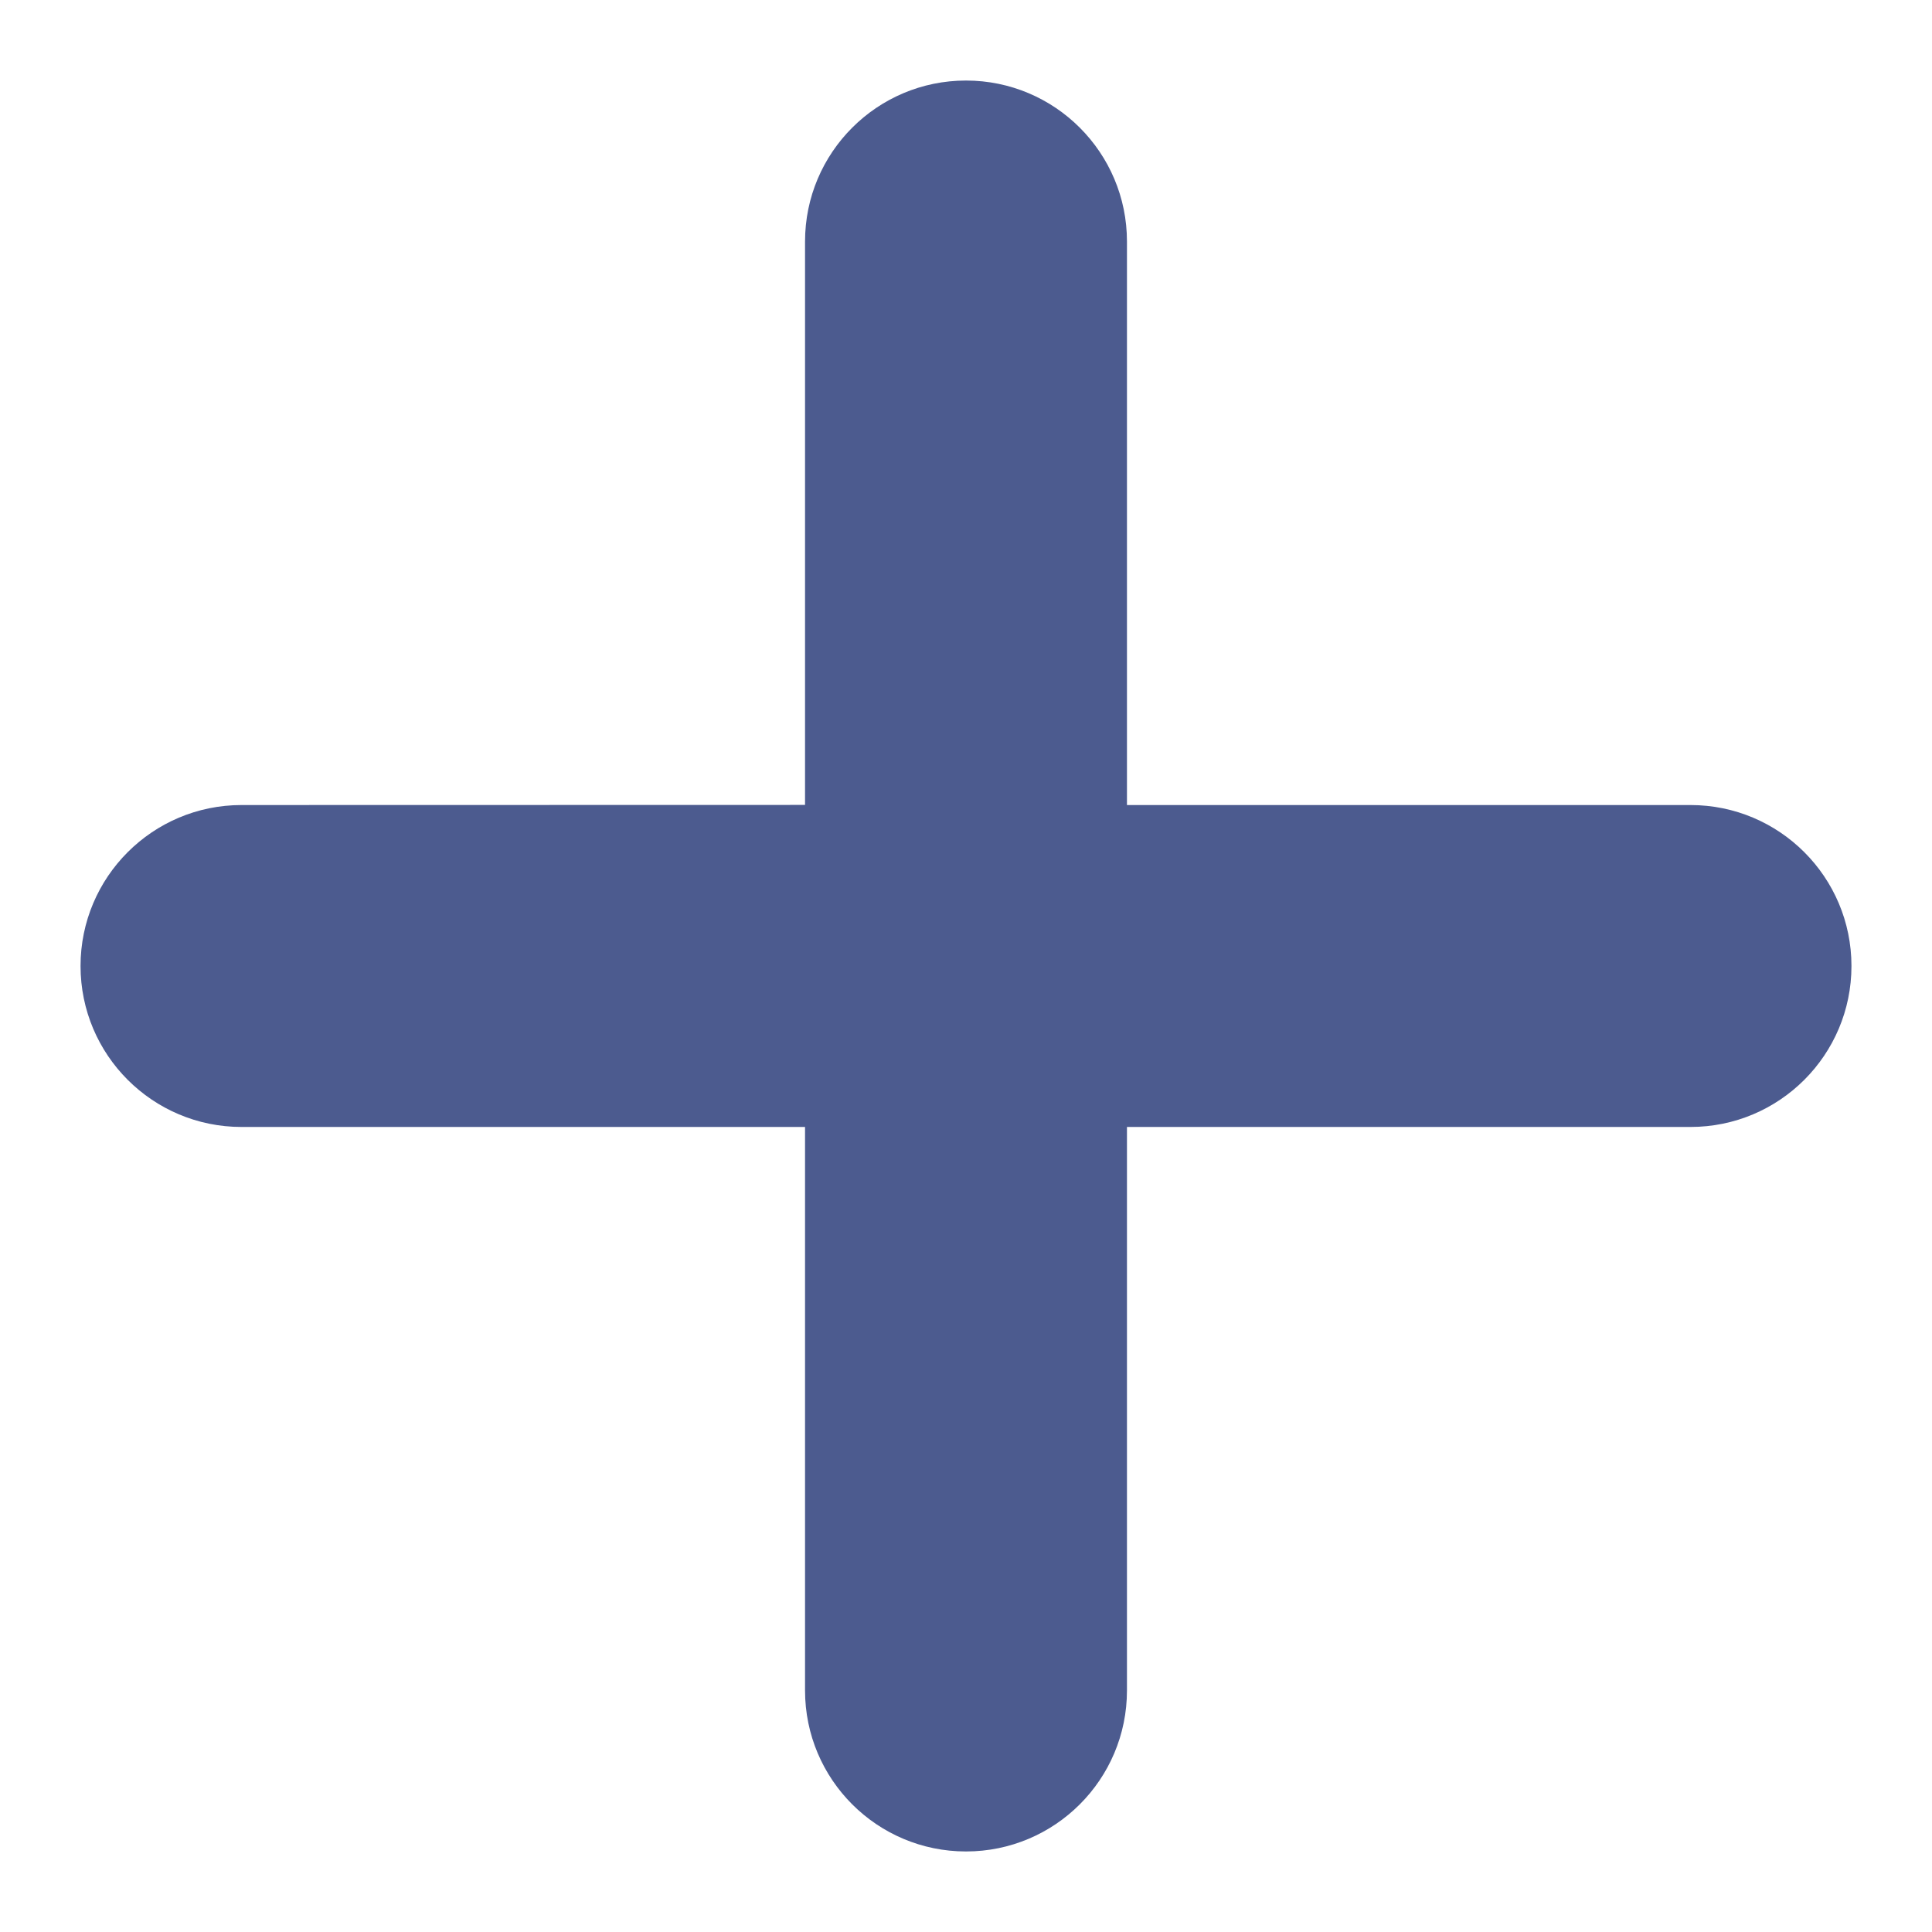
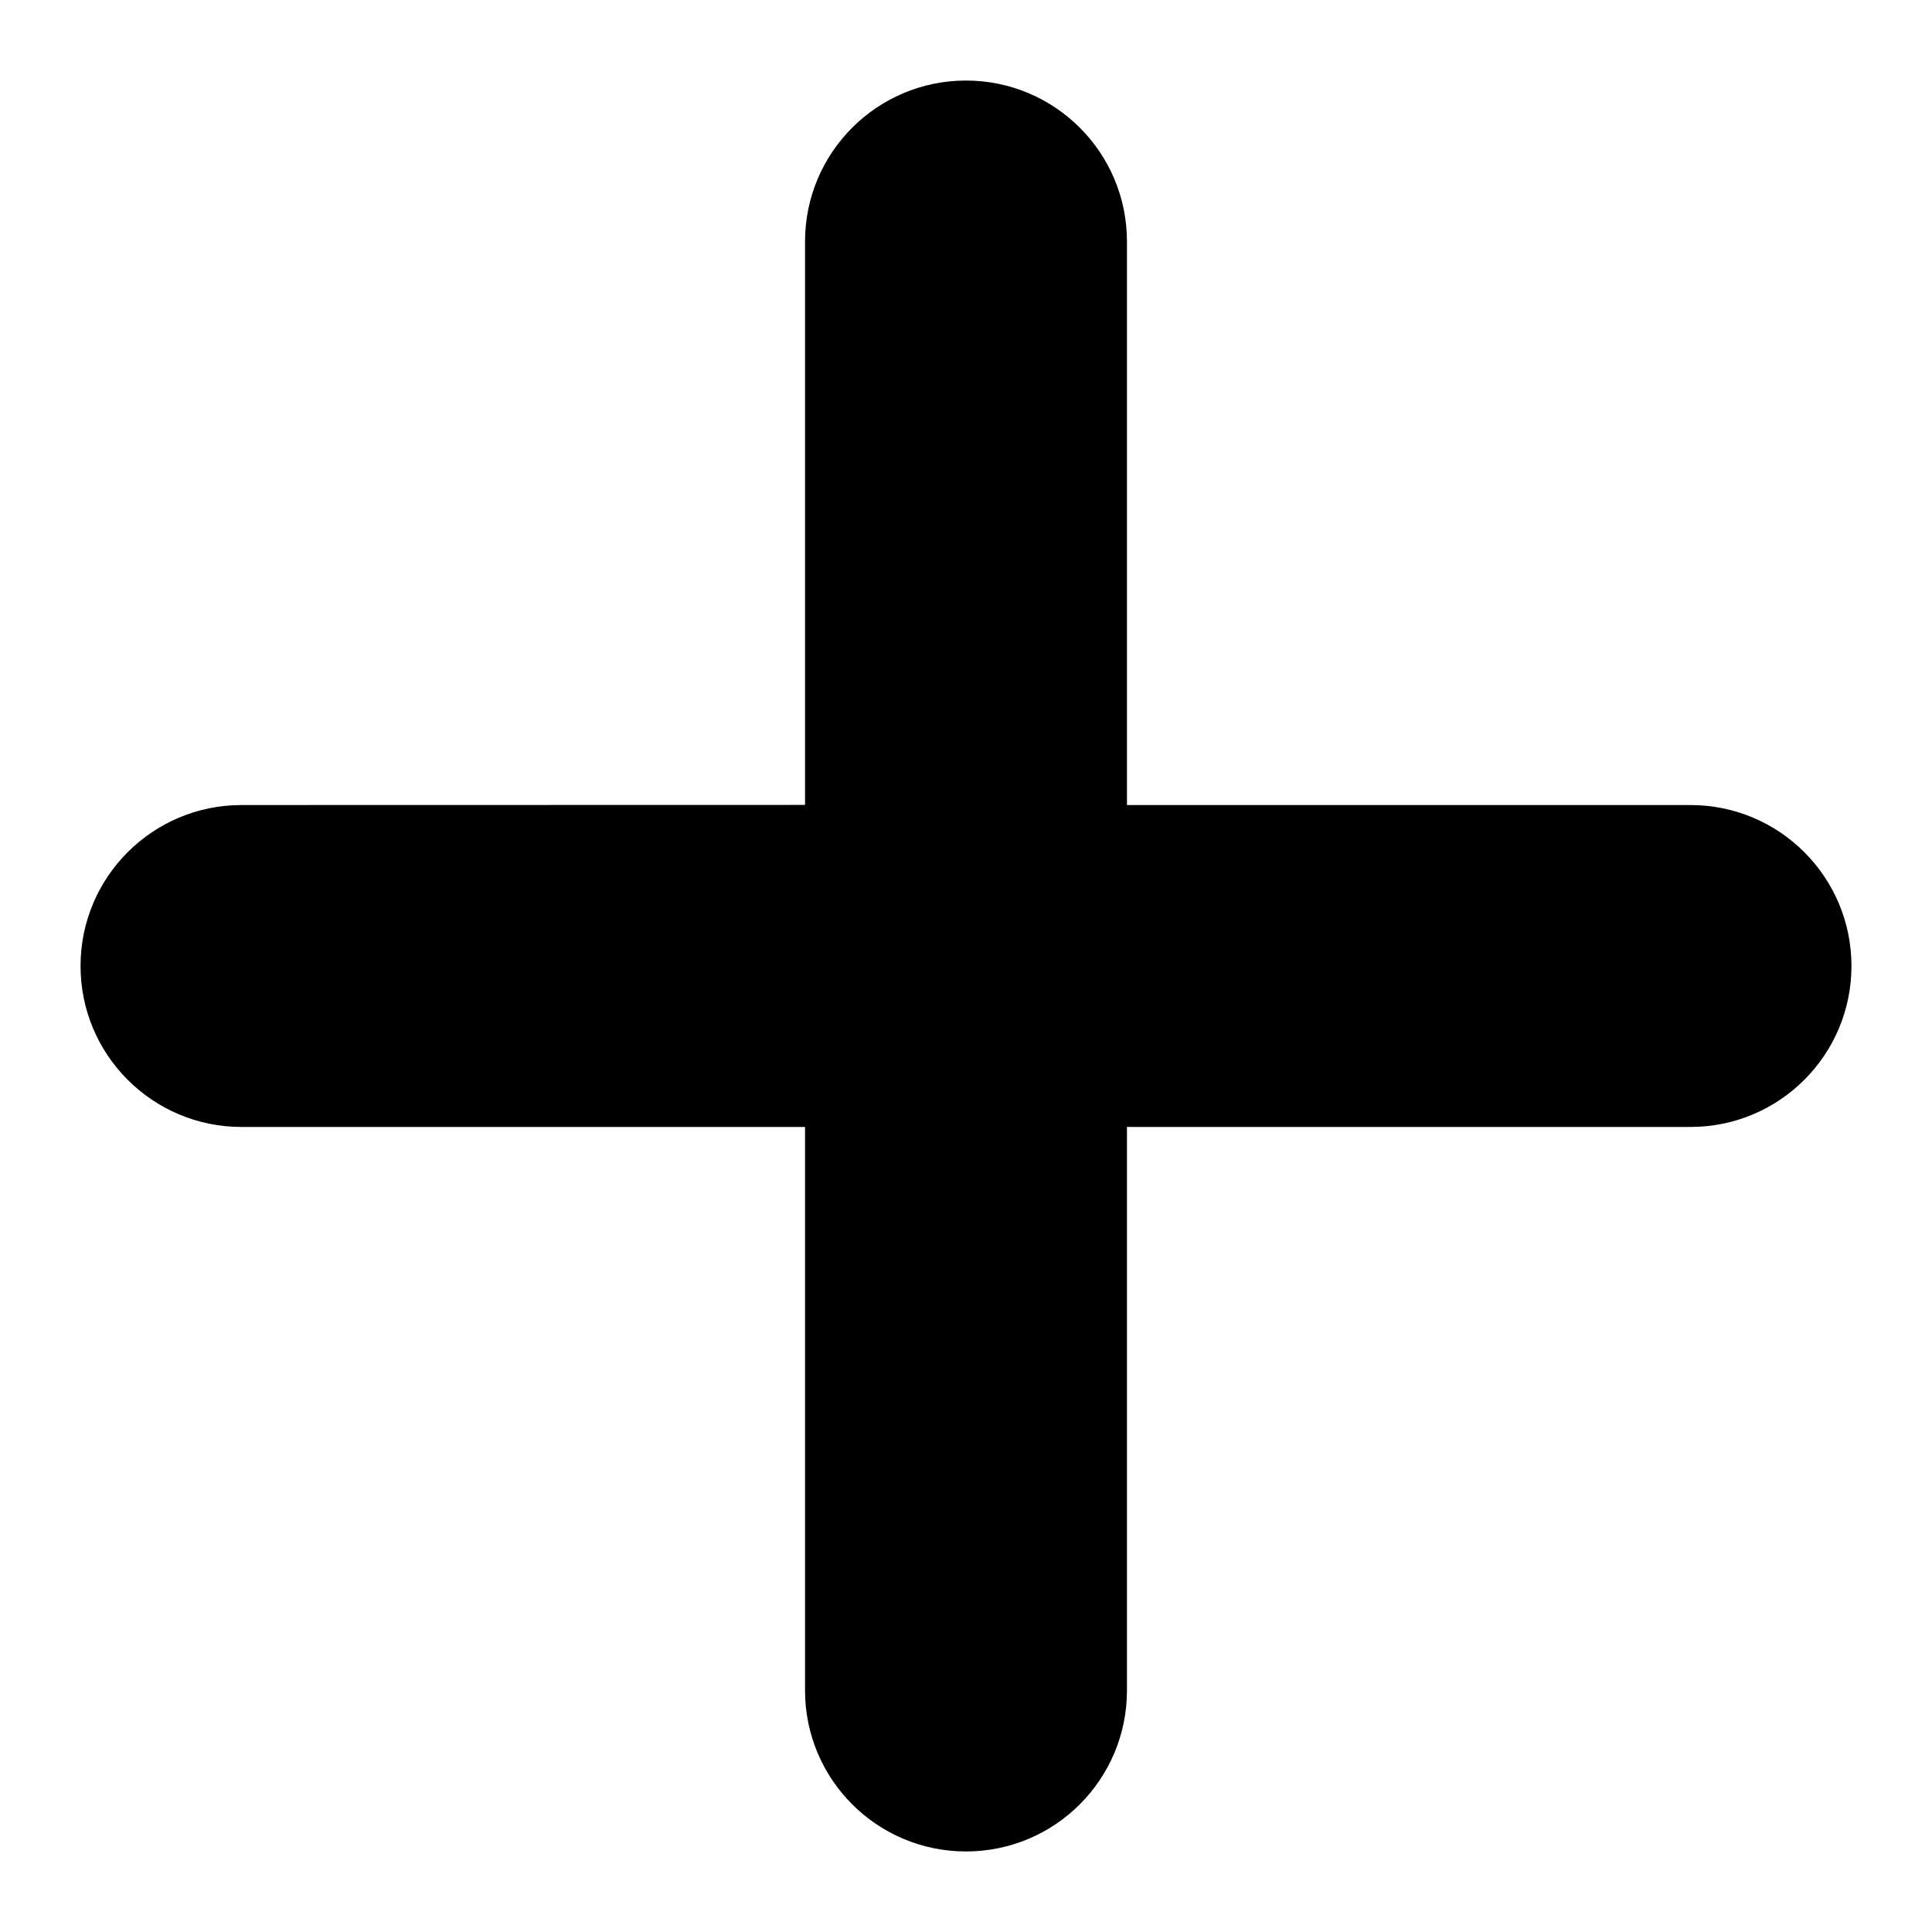
<svg xmlns="http://www.w3.org/2000/svg" width="16" height="16" viewBox="0 0 16 16">
-   <path d="M8 .667c.736 0 1.333.597 1.333 1.333v4.667H14a1.333 1.333 0 1 1 0 2.666H9.333V14a1.333 1.333 0 1 1-2.666 0V9.333H2a1.333 1.333 0 1 1 0-2.666l4.667-.001V2c0-.736.597-1.333 1.333-1.333z" fill="#4C5B8F" fill-rule="evenodd" />
+   <path d="M8 .667c.736 0 1.333.597 1.333 1.333v4.667H14a1.333 1.333 0 1 1 0 2.666H9.333V14a1.333 1.333 0 1 1-2.666 0V9.333H2a1.333 1.333 0 1 1 0-2.666l4.667-.001V2c0-.736.597-1.333 1.333-1.333z" fill-rule="evenodd" />
</svg>
